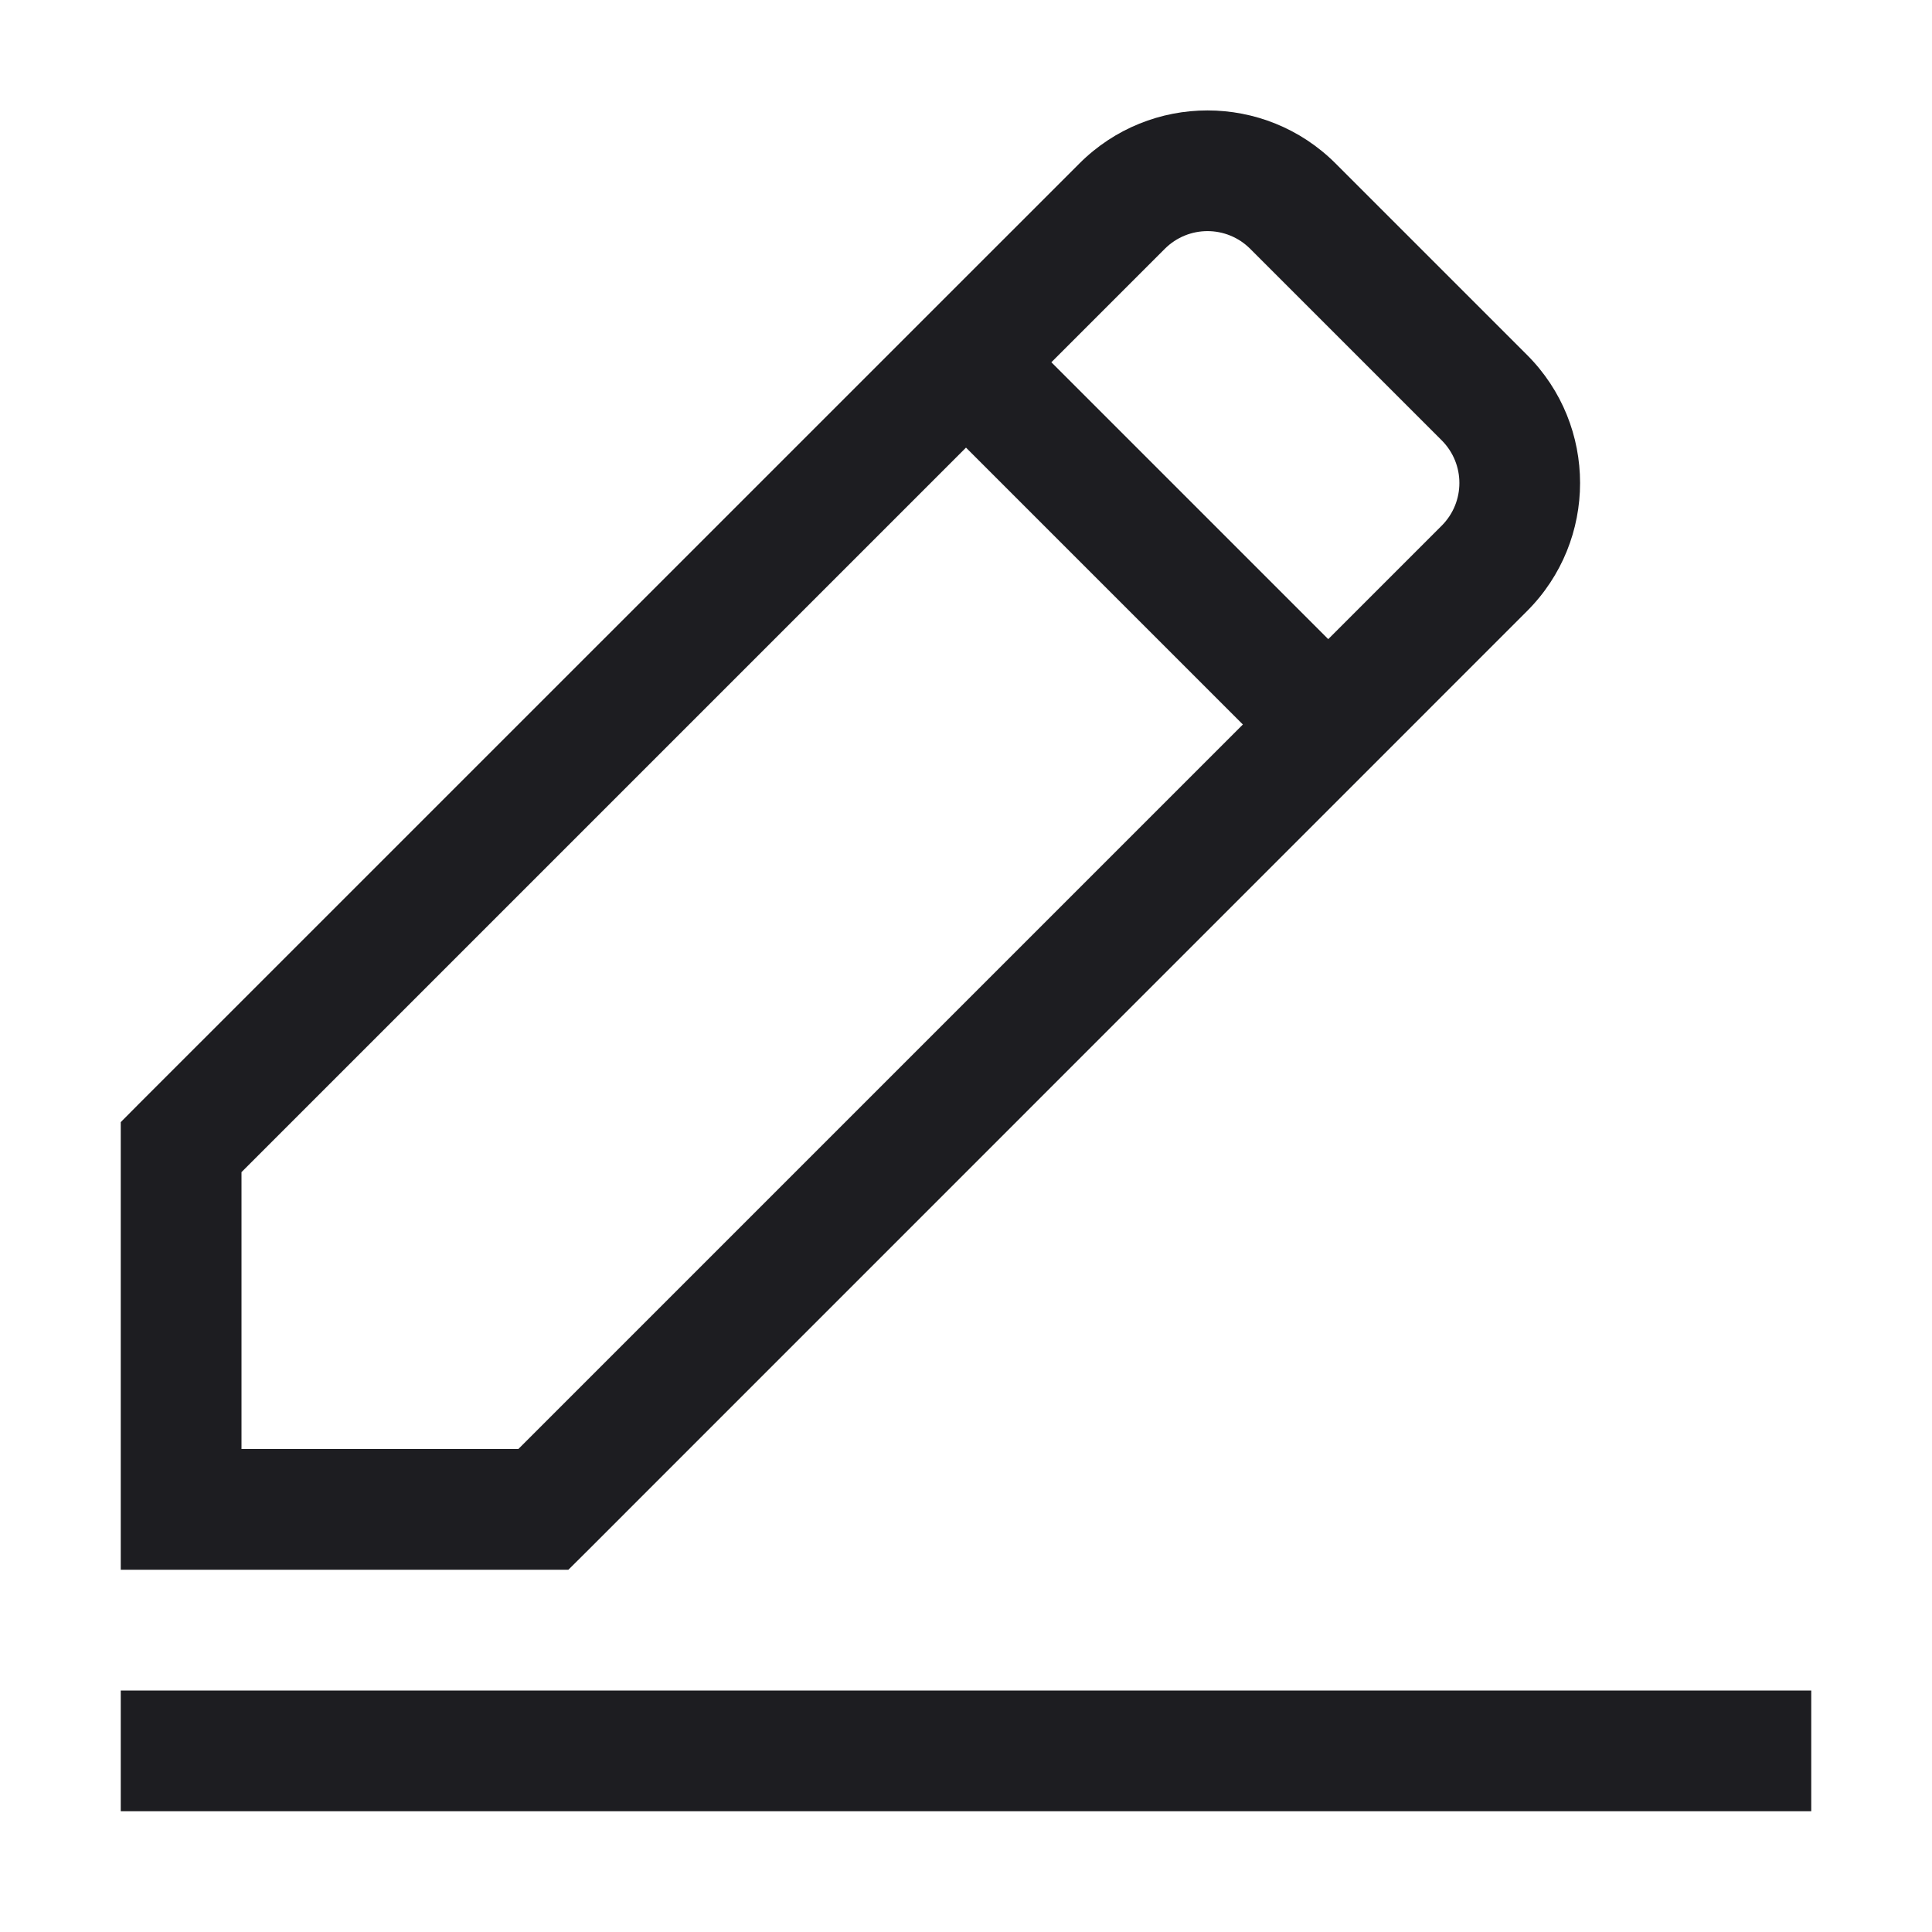
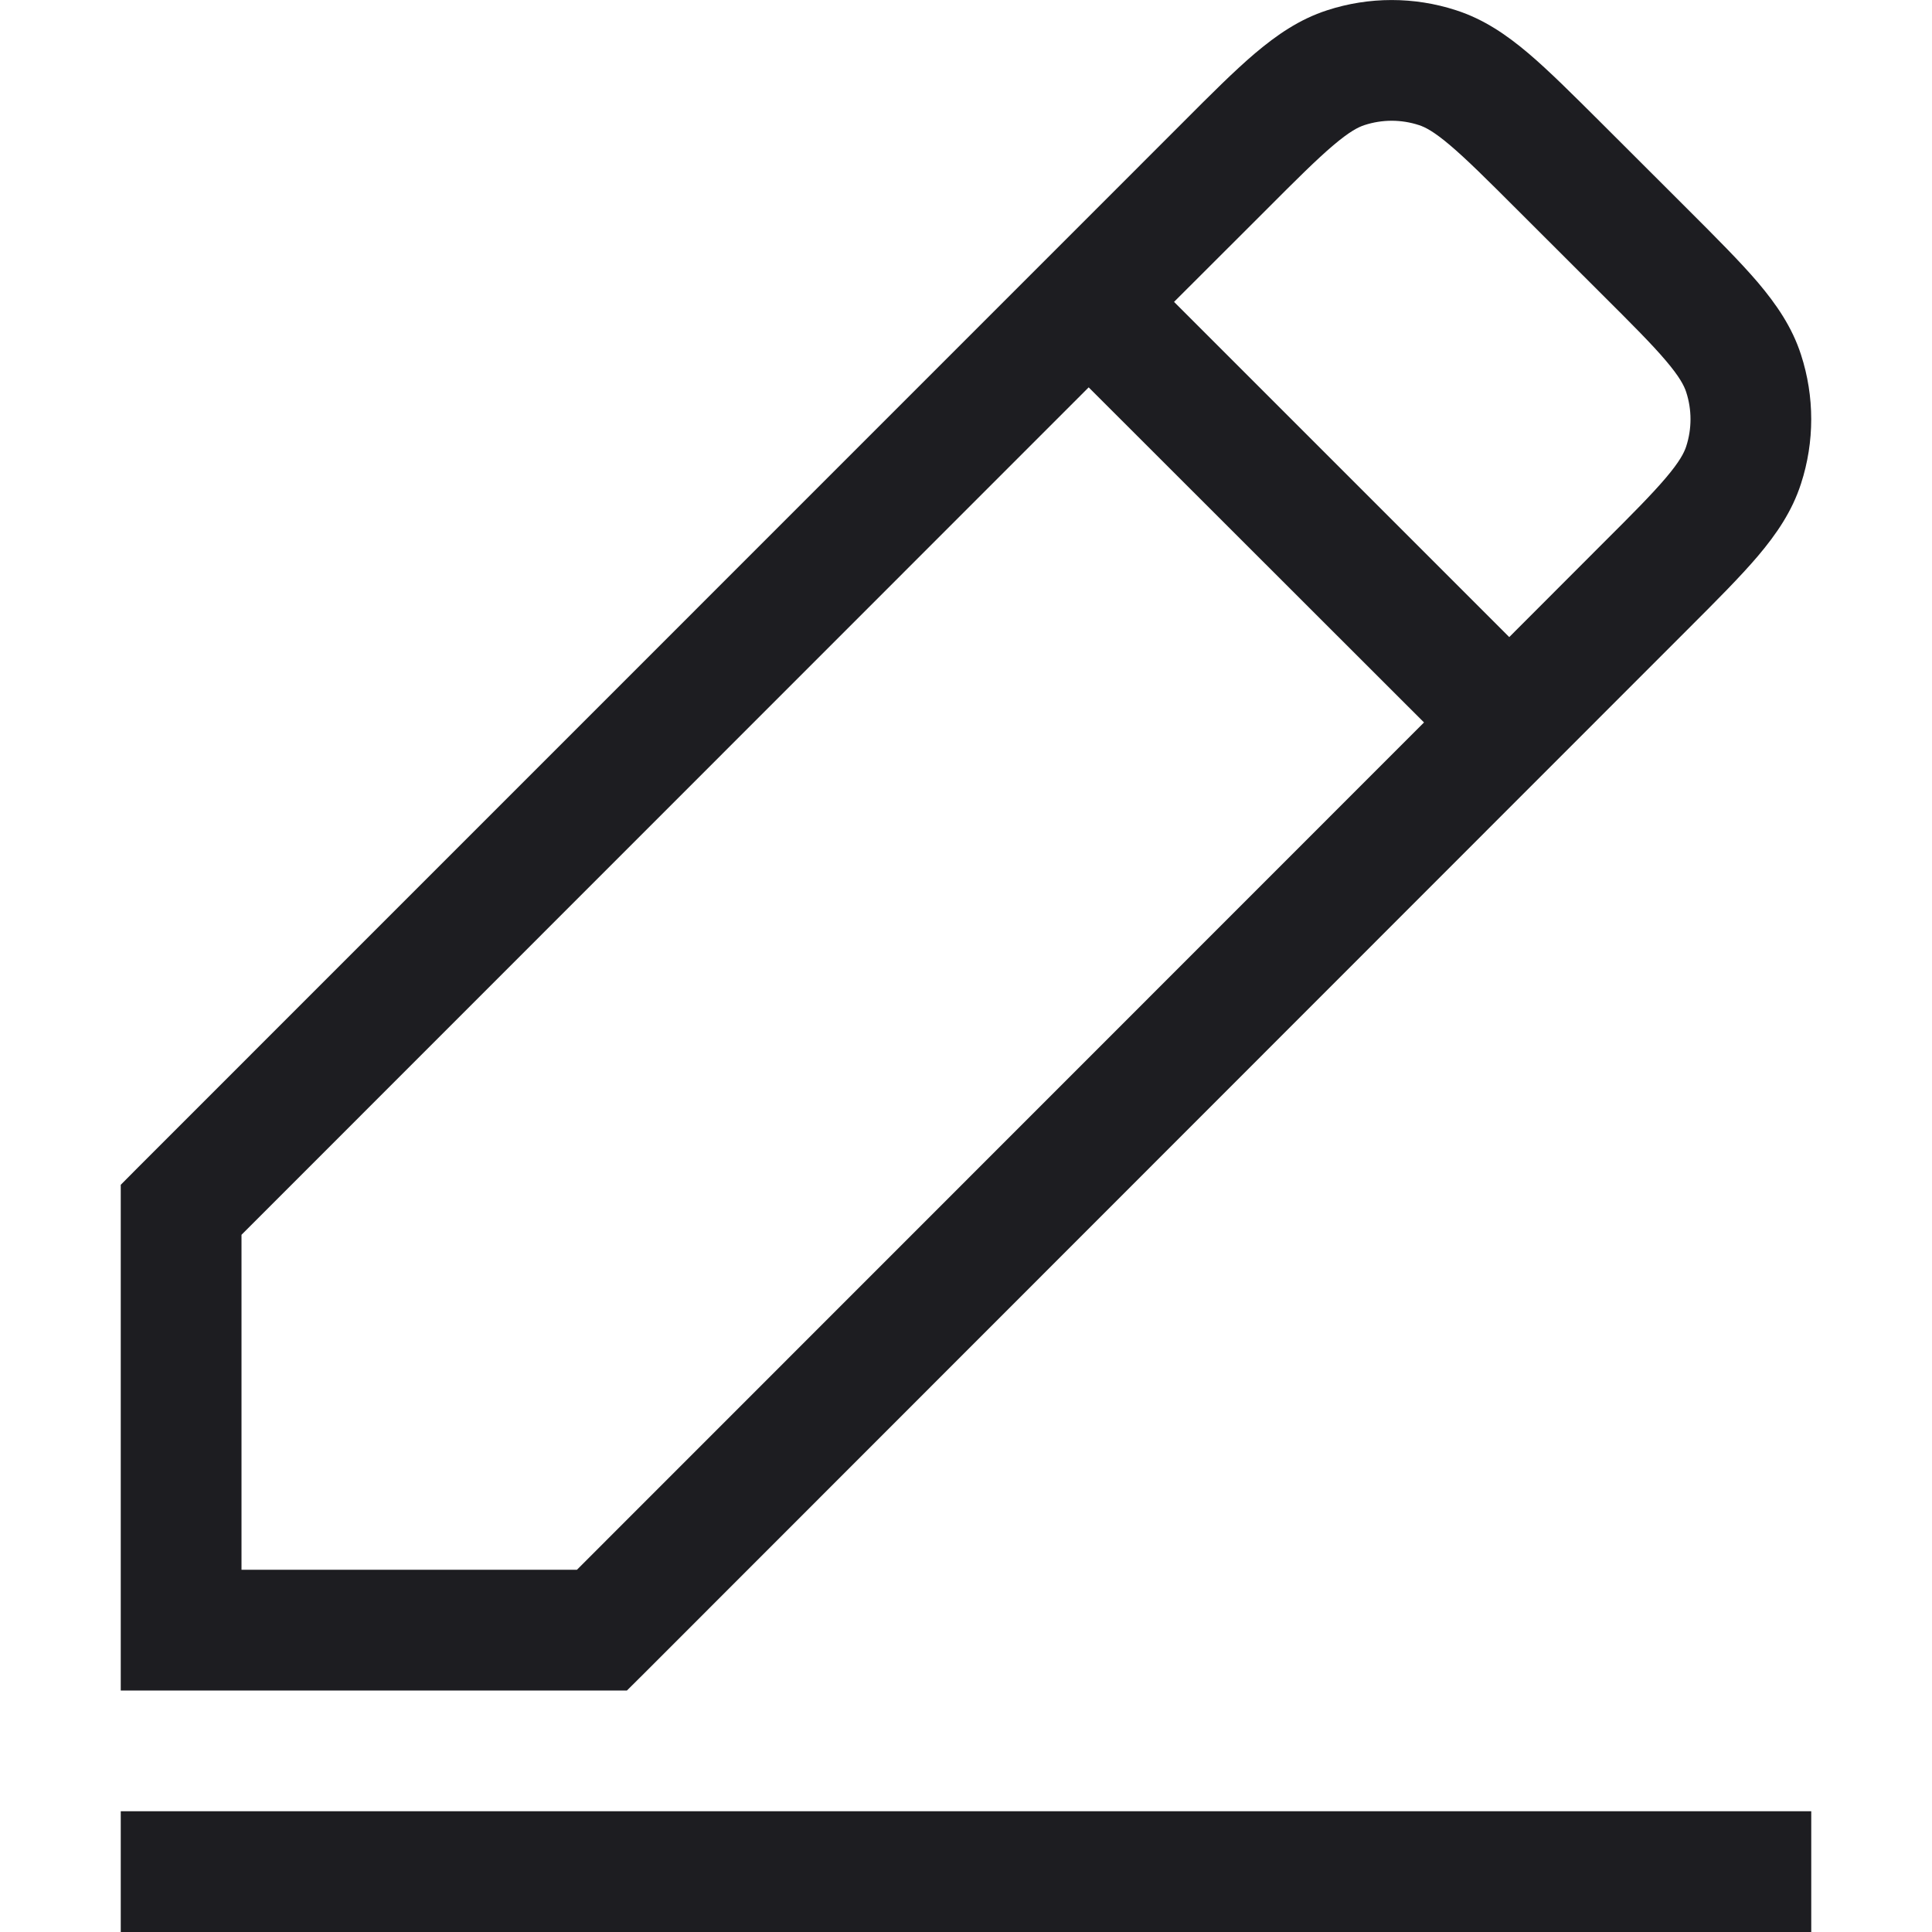
<svg xmlns="http://www.w3.org/2000/svg" width="16" height="16" viewBox="0 0 16 16" fill="none">
-   <path fill-rule="evenodd" clip-rule="evenodd" d="M10.354 2.061C10.158 1.865 9.842 1.865 9.646 2.061L8.707 3L11 5.293L11.939 4.354C12.135 4.158 12.135 3.842 11.939 3.646L10.354 2.061ZM2 9.707L8 3.707L10.293 6L4.293 12H2V9.707ZM8.939 1.354C9.525 0.768 10.475 0.768 11.061 1.354L12.646 2.939C13.232 3.525 13.232 4.475 12.646 5.061L4.854 12.854L4.707 13H4.5H1.5H1V12.5V9.5V9.293L1.146 9.146L8.939 1.354ZM1 14V15H15V14H1Z" fill="#1D1D21" />
+   <path fill-rule="evenodd" clip-rule="evenodd" d="M10.991 0.085C11.338 -0.028 11.712 -0.028 12.059 0.085C12.288 0.159 12.476 0.288 12.657 0.441C12.829 0.587 13.024 0.782 13.256 1.013L13.256 1.013L13.27 1.027L13.97 1.726L13.984 1.74C14.216 1.972 14.411 2.167 14.558 2.339C14.711 2.52 14.841 2.708 14.915 2.937C15.028 3.284 15.028 3.659 14.915 4.006C14.841 4.235 14.712 4.423 14.559 4.604C14.412 4.777 14.217 4.972 13.986 5.203L13.986 5.203L13.972 5.217L5.339 13.854L5.192 14L4.985 14L1.5 14L1 14V13.5V10.019V9.812L1.146 9.665L9.781 1.029L9.795 1.015L9.795 1.015L9.795 1.015C10.026 0.783 10.221 0.588 10.393 0.442C10.574 0.289 10.762 0.159 10.991 0.085ZM11.751 1.036C11.604 0.988 11.447 0.988 11.3 1.036C11.247 1.053 11.174 1.091 11.041 1.204C10.903 1.321 10.737 1.486 10.488 1.736L9.723 2.5L12.499 5.276L13.264 4.51C13.514 4.261 13.679 4.095 13.796 3.957C13.909 3.824 13.947 3.75 13.964 3.698C14.012 3.551 14.012 3.393 13.964 3.246C13.947 3.194 13.909 3.12 13.796 2.987C13.679 2.849 13.513 2.683 13.263 2.434L12.563 1.735C12.314 1.486 12.148 1.321 12.01 1.204C11.877 1.091 11.804 1.053 11.751 1.036ZM2 10.226L9.016 3.208L11.793 5.983L4.778 13L2 13V10.226ZM1 16H15V15H1V16Z" fill="#1D1D21" />
</svg>
